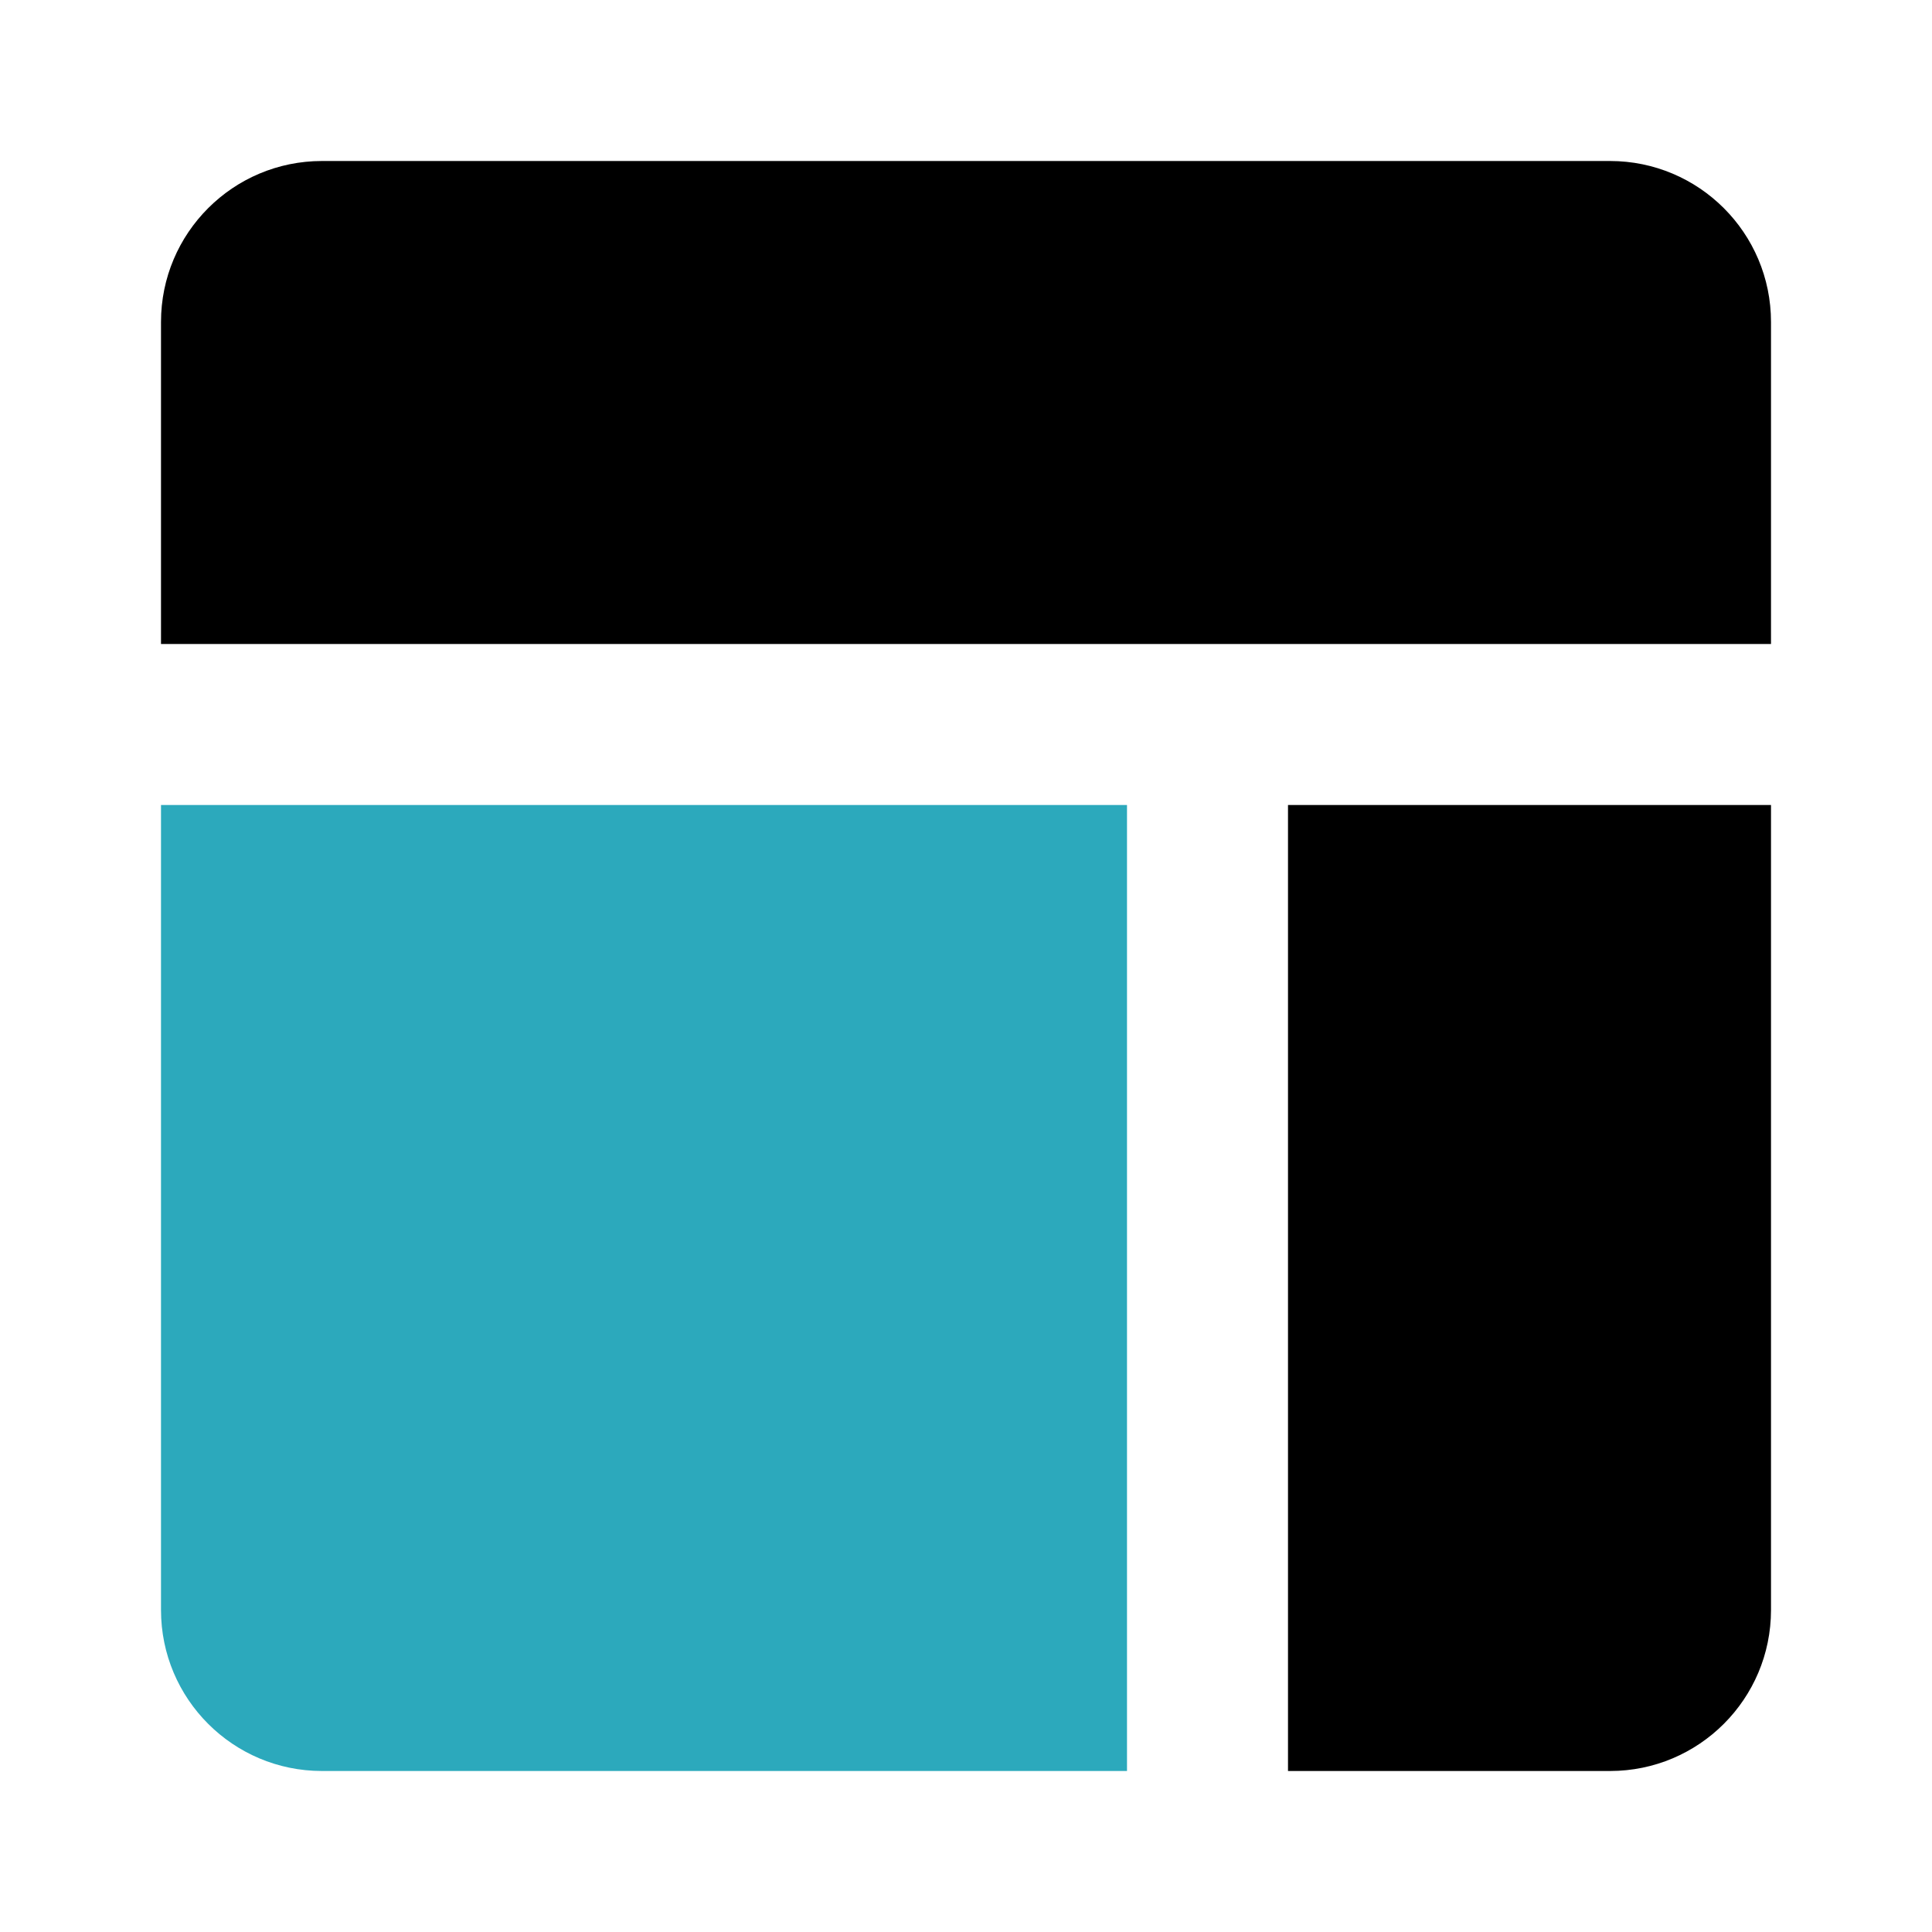
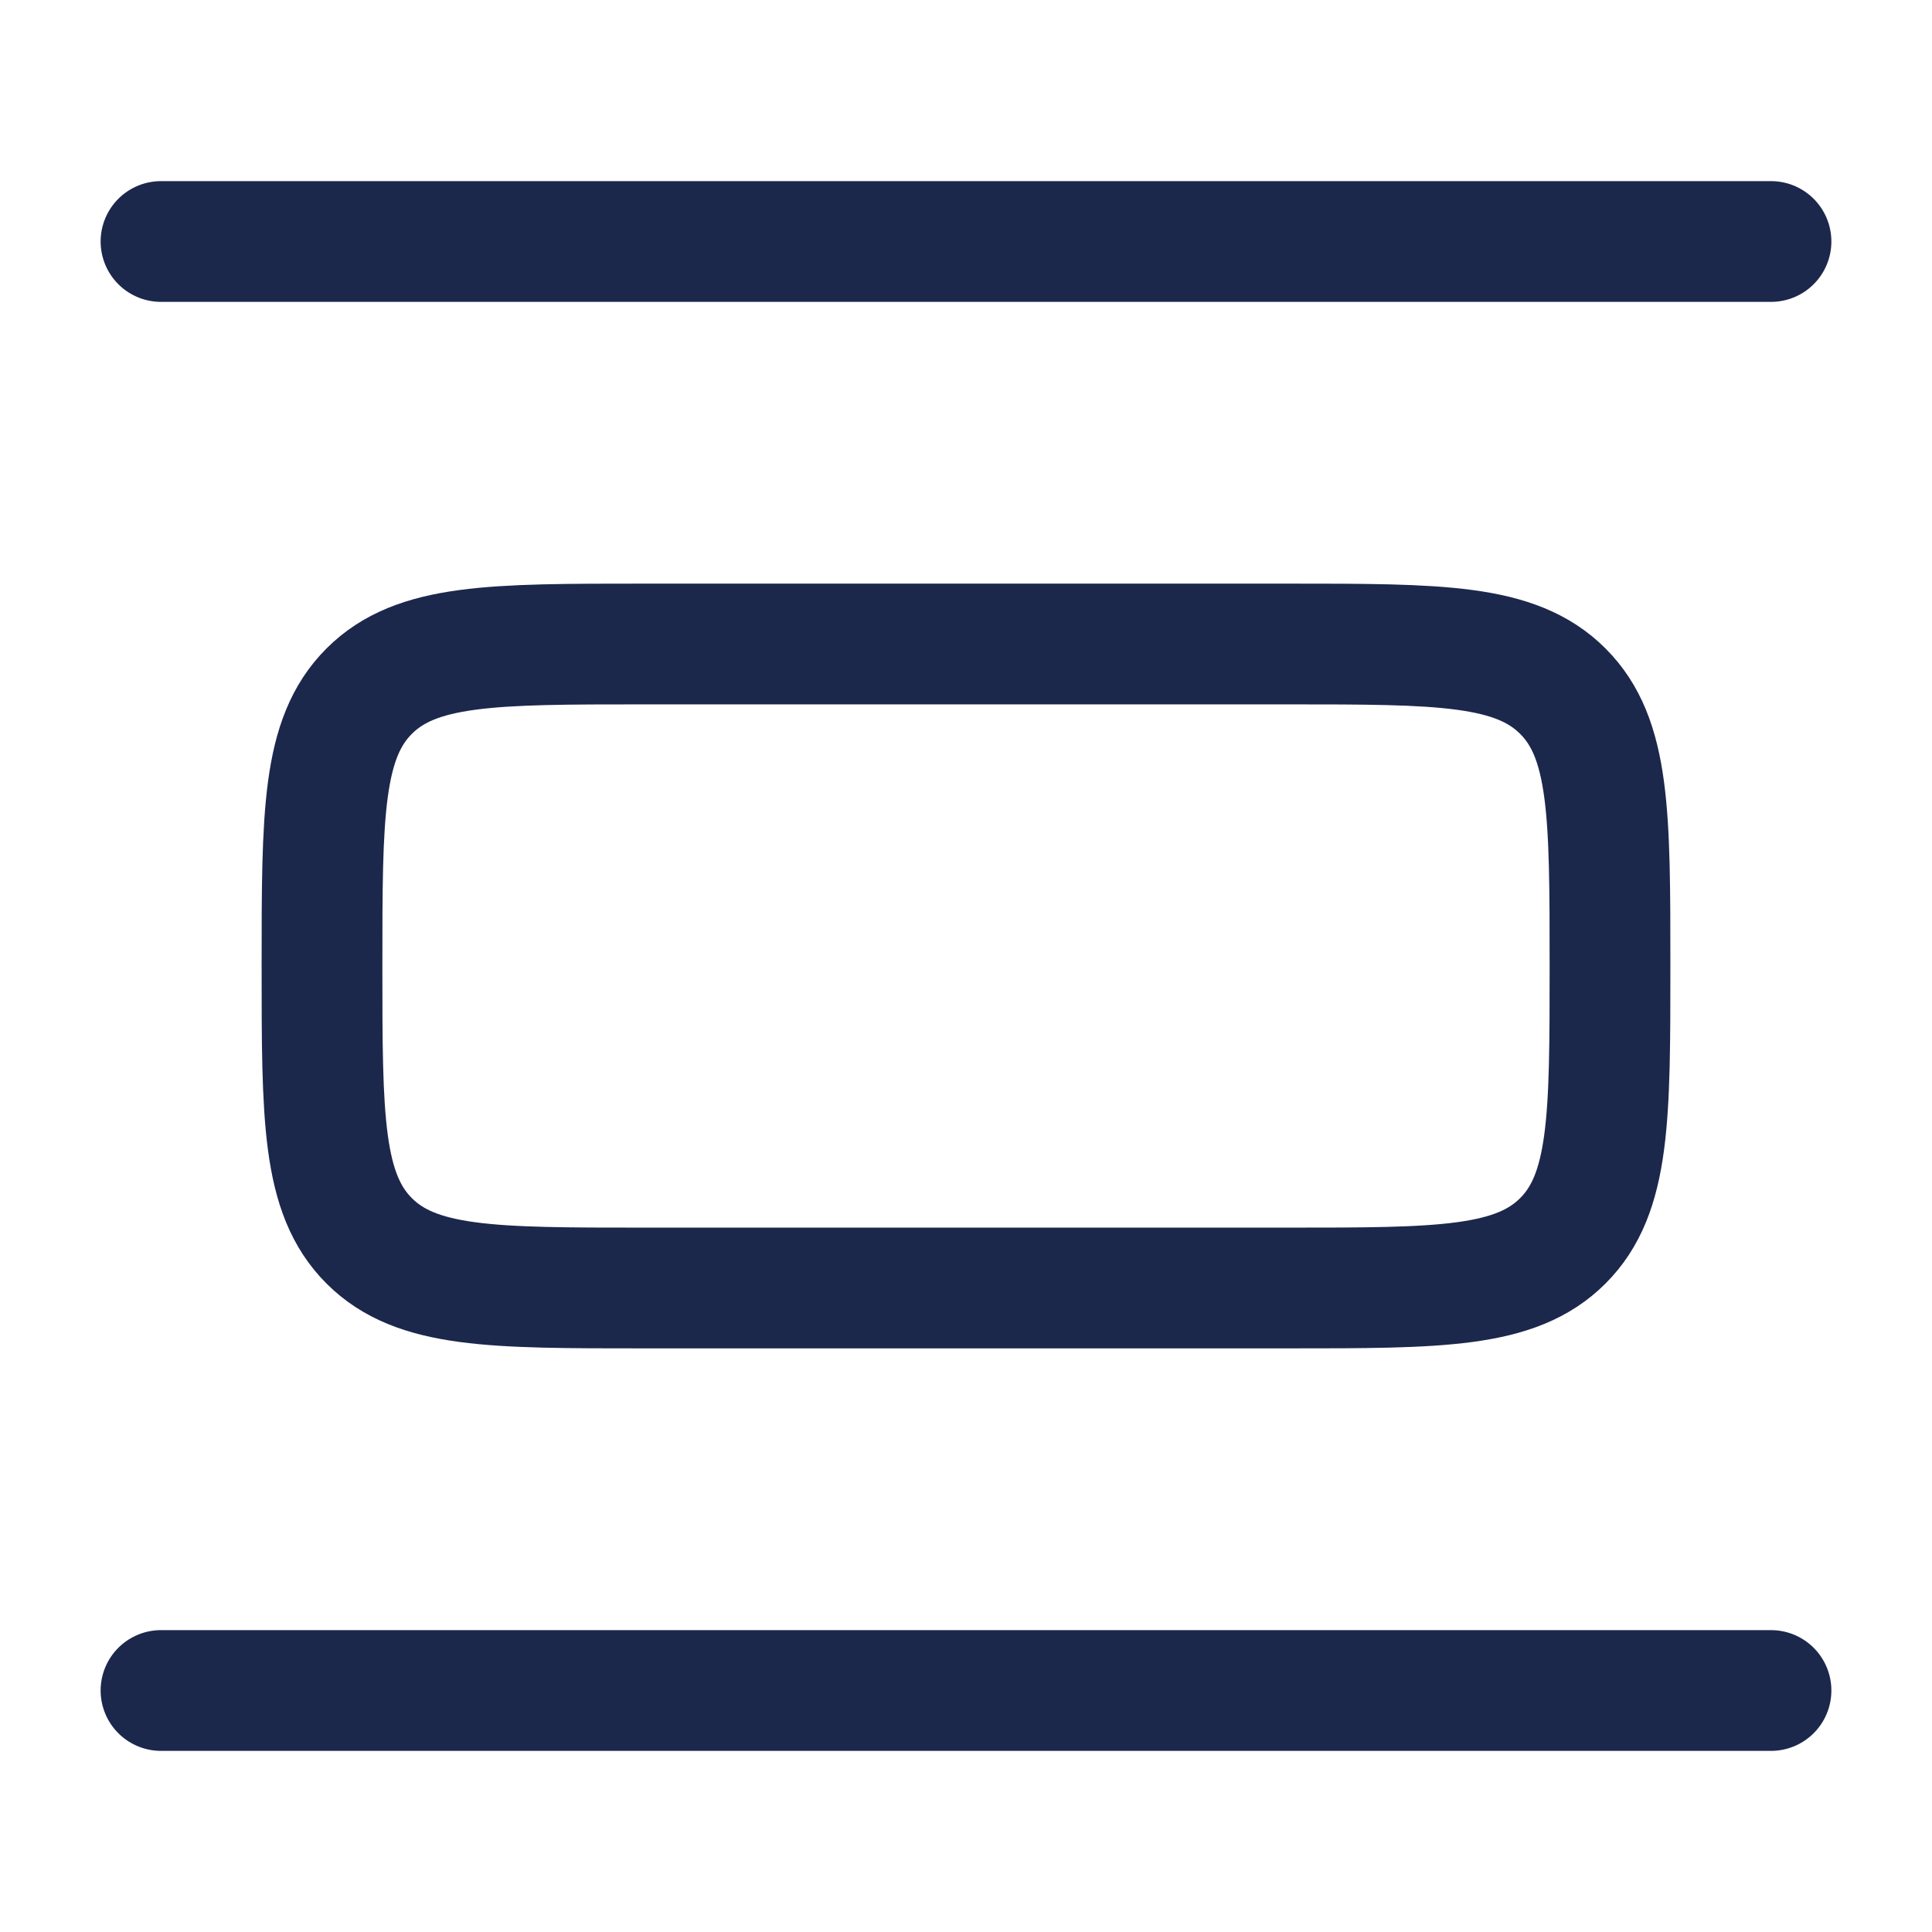
- <svg xmlns="http://www.w3.org/2000/svg" fill="#000000" width="800px" height="800px" viewBox="0 0 24 24" id="dashboard-alt" data-name="Flat Color" class="icon flat-color">
-   <path id="primary" d="M2,8V4A2,2,0,0,1,4,2H20a2,2,0,0,1,2,2V8Zm14,2V22h4a2,2,0,0,0,2-2V10Z" style="fill: rgb(0, 0, 0);" />
-   <path id="secondary" d="M14,10H2V20a2,2,0,0,0,2,2H14Z" style="fill: rgb(44, 169, 188);" />
+ <svg xmlns="http://www.w3.org/2000/svg" width="800px" height="800px" viewBox="0 0 24 24" fill="none">
+   <path d="M22 3L2 3" stroke="#1C274C" stroke-width="1.5" stroke-linecap="round" />
+   <path d="M22 21L2 21" stroke="#1C274C" stroke-width="1.5" stroke-linecap="round" />
+   <path d="M20 12C20 10.114 20 9.172 19.414 8.586C18.828 8 17.886 8 16 8L8 8C6.114 8 5.172 8 4.586 8.586C4 9.172 4 10.114 4 12C4 13.886 4 14.828 4.586 15.414C5.172 16 6.114 16 8 16H16C17.886 16 18.828 16 19.414 15.414C20 14.828 20 13.886 20 12Z" stroke="#1C274C" stroke-width="1.5" />
</svg>
